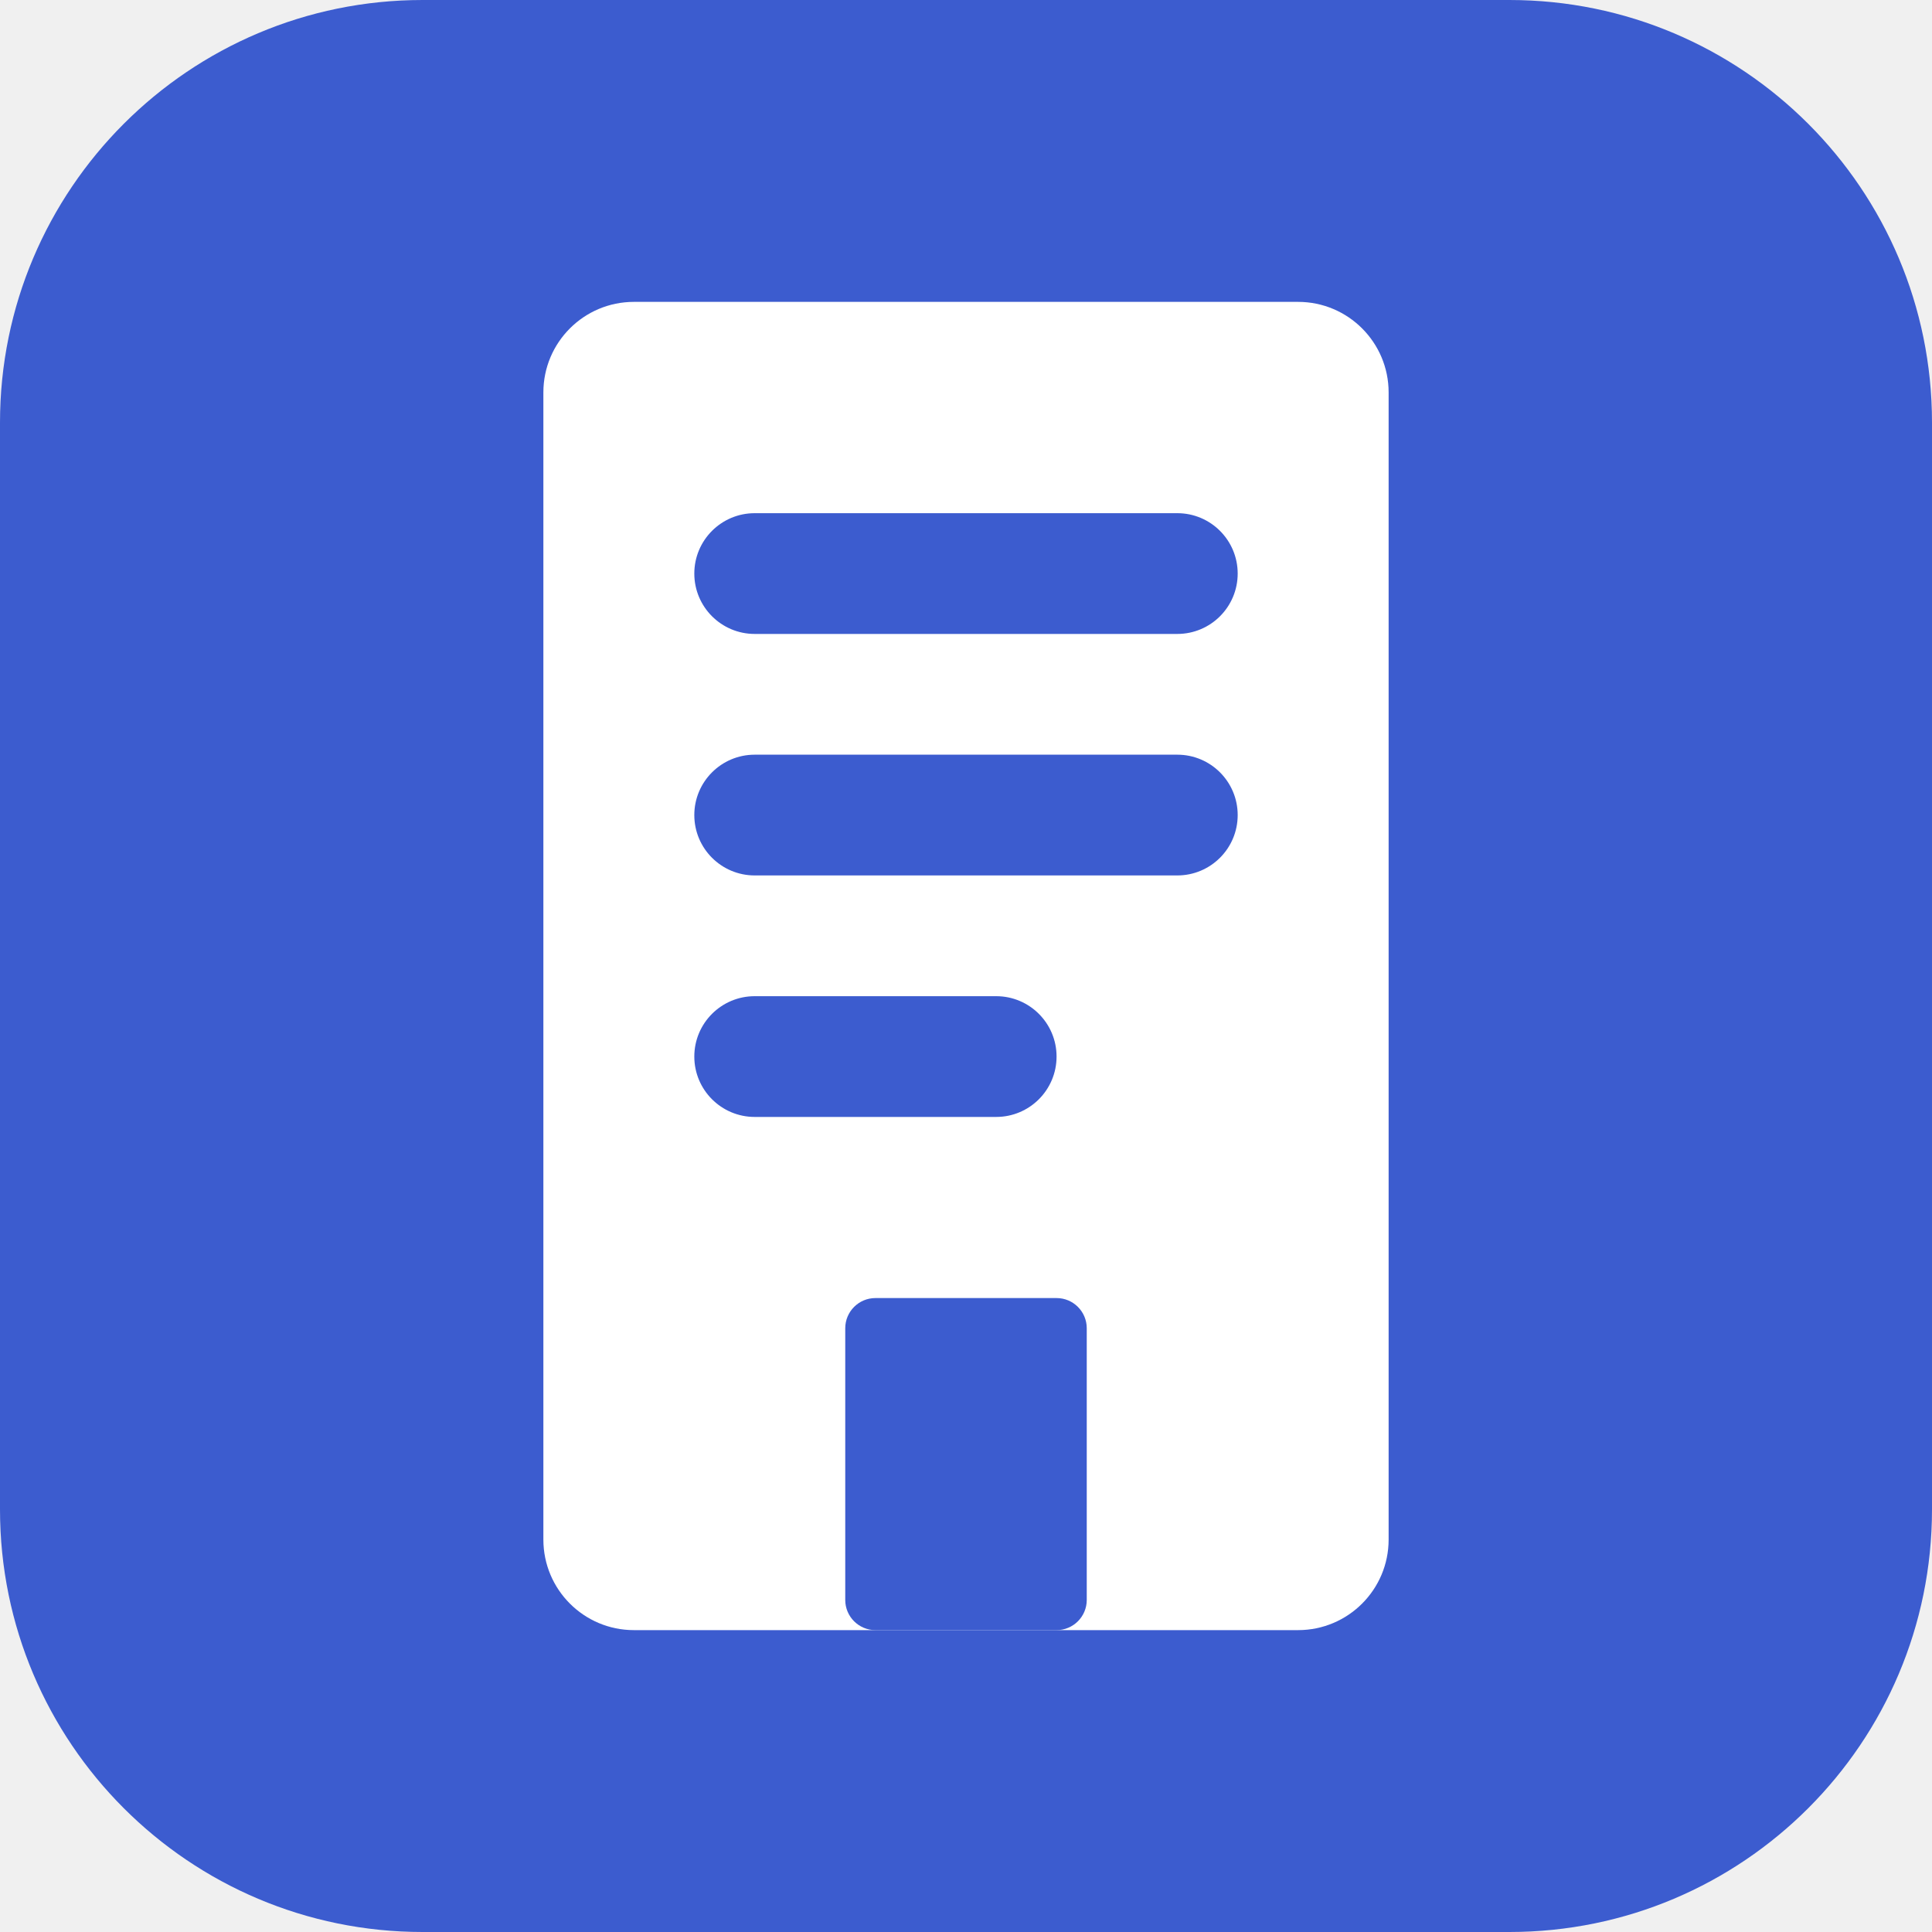
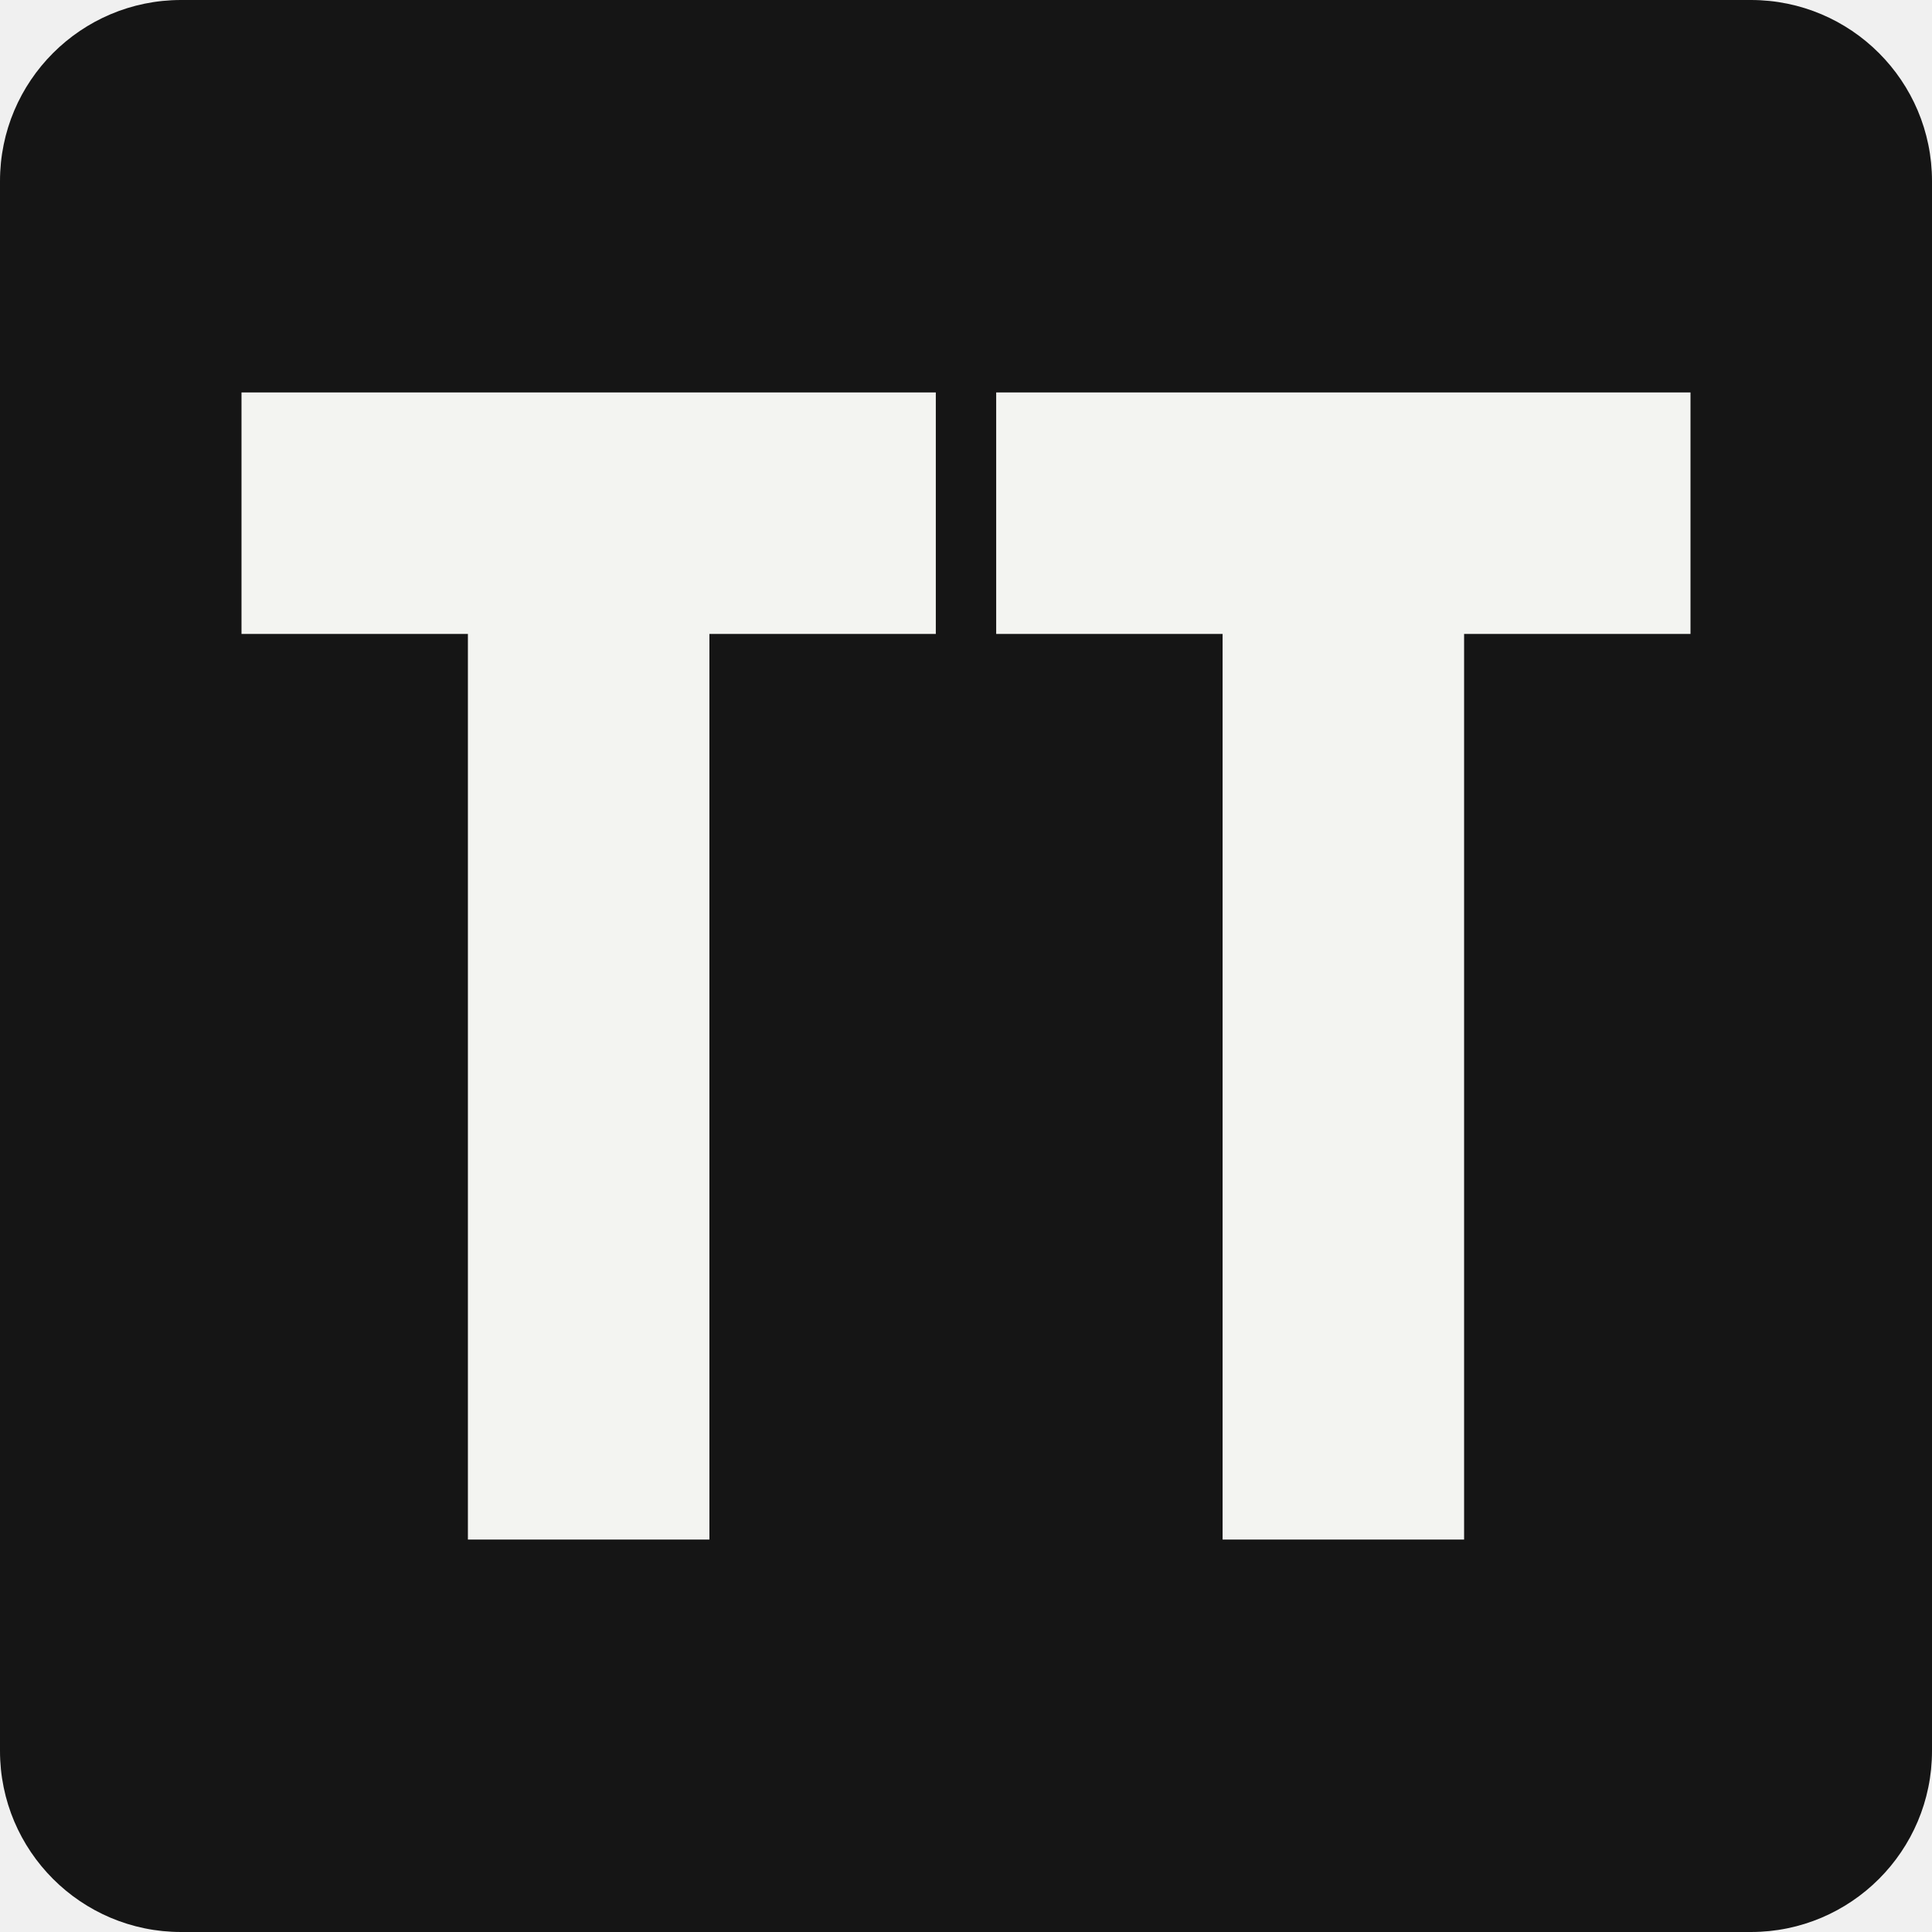
<svg xmlns="http://www.w3.org/2000/svg" viewBox="0 0 64 64">
-   <rect width="64" height="64" rx="14" fill="#3C5CCF" />
-   <rect x="18.0" y="10.0" width="28" height="44" rx="3" fill="#fff" />
-   <rect x="23.0" y="17.0" width="18" height="4" rx="2" fill="#3C5CCF" />
-   <rect x="23.0" y="25.0" width="18" height="4" rx="2" fill="#3C5CCF" />
-   <rect x="23.0" y="33.0" width="12" height="4" rx="2" fill="#3C5CCF" />
-   <rect x="28.0" y="43.0" width="8" height="11" rx="1" fill="#3C5CCF" />
+   <rect width="64" height="64" rx="6" fill="#151515" />
+   <path fill="#F3F4F1" d="M8 13h23v8h-7.5v30h-8V21H8zM33 13h23v8h-7.5v30h-8V21H33z" />
</svg>
